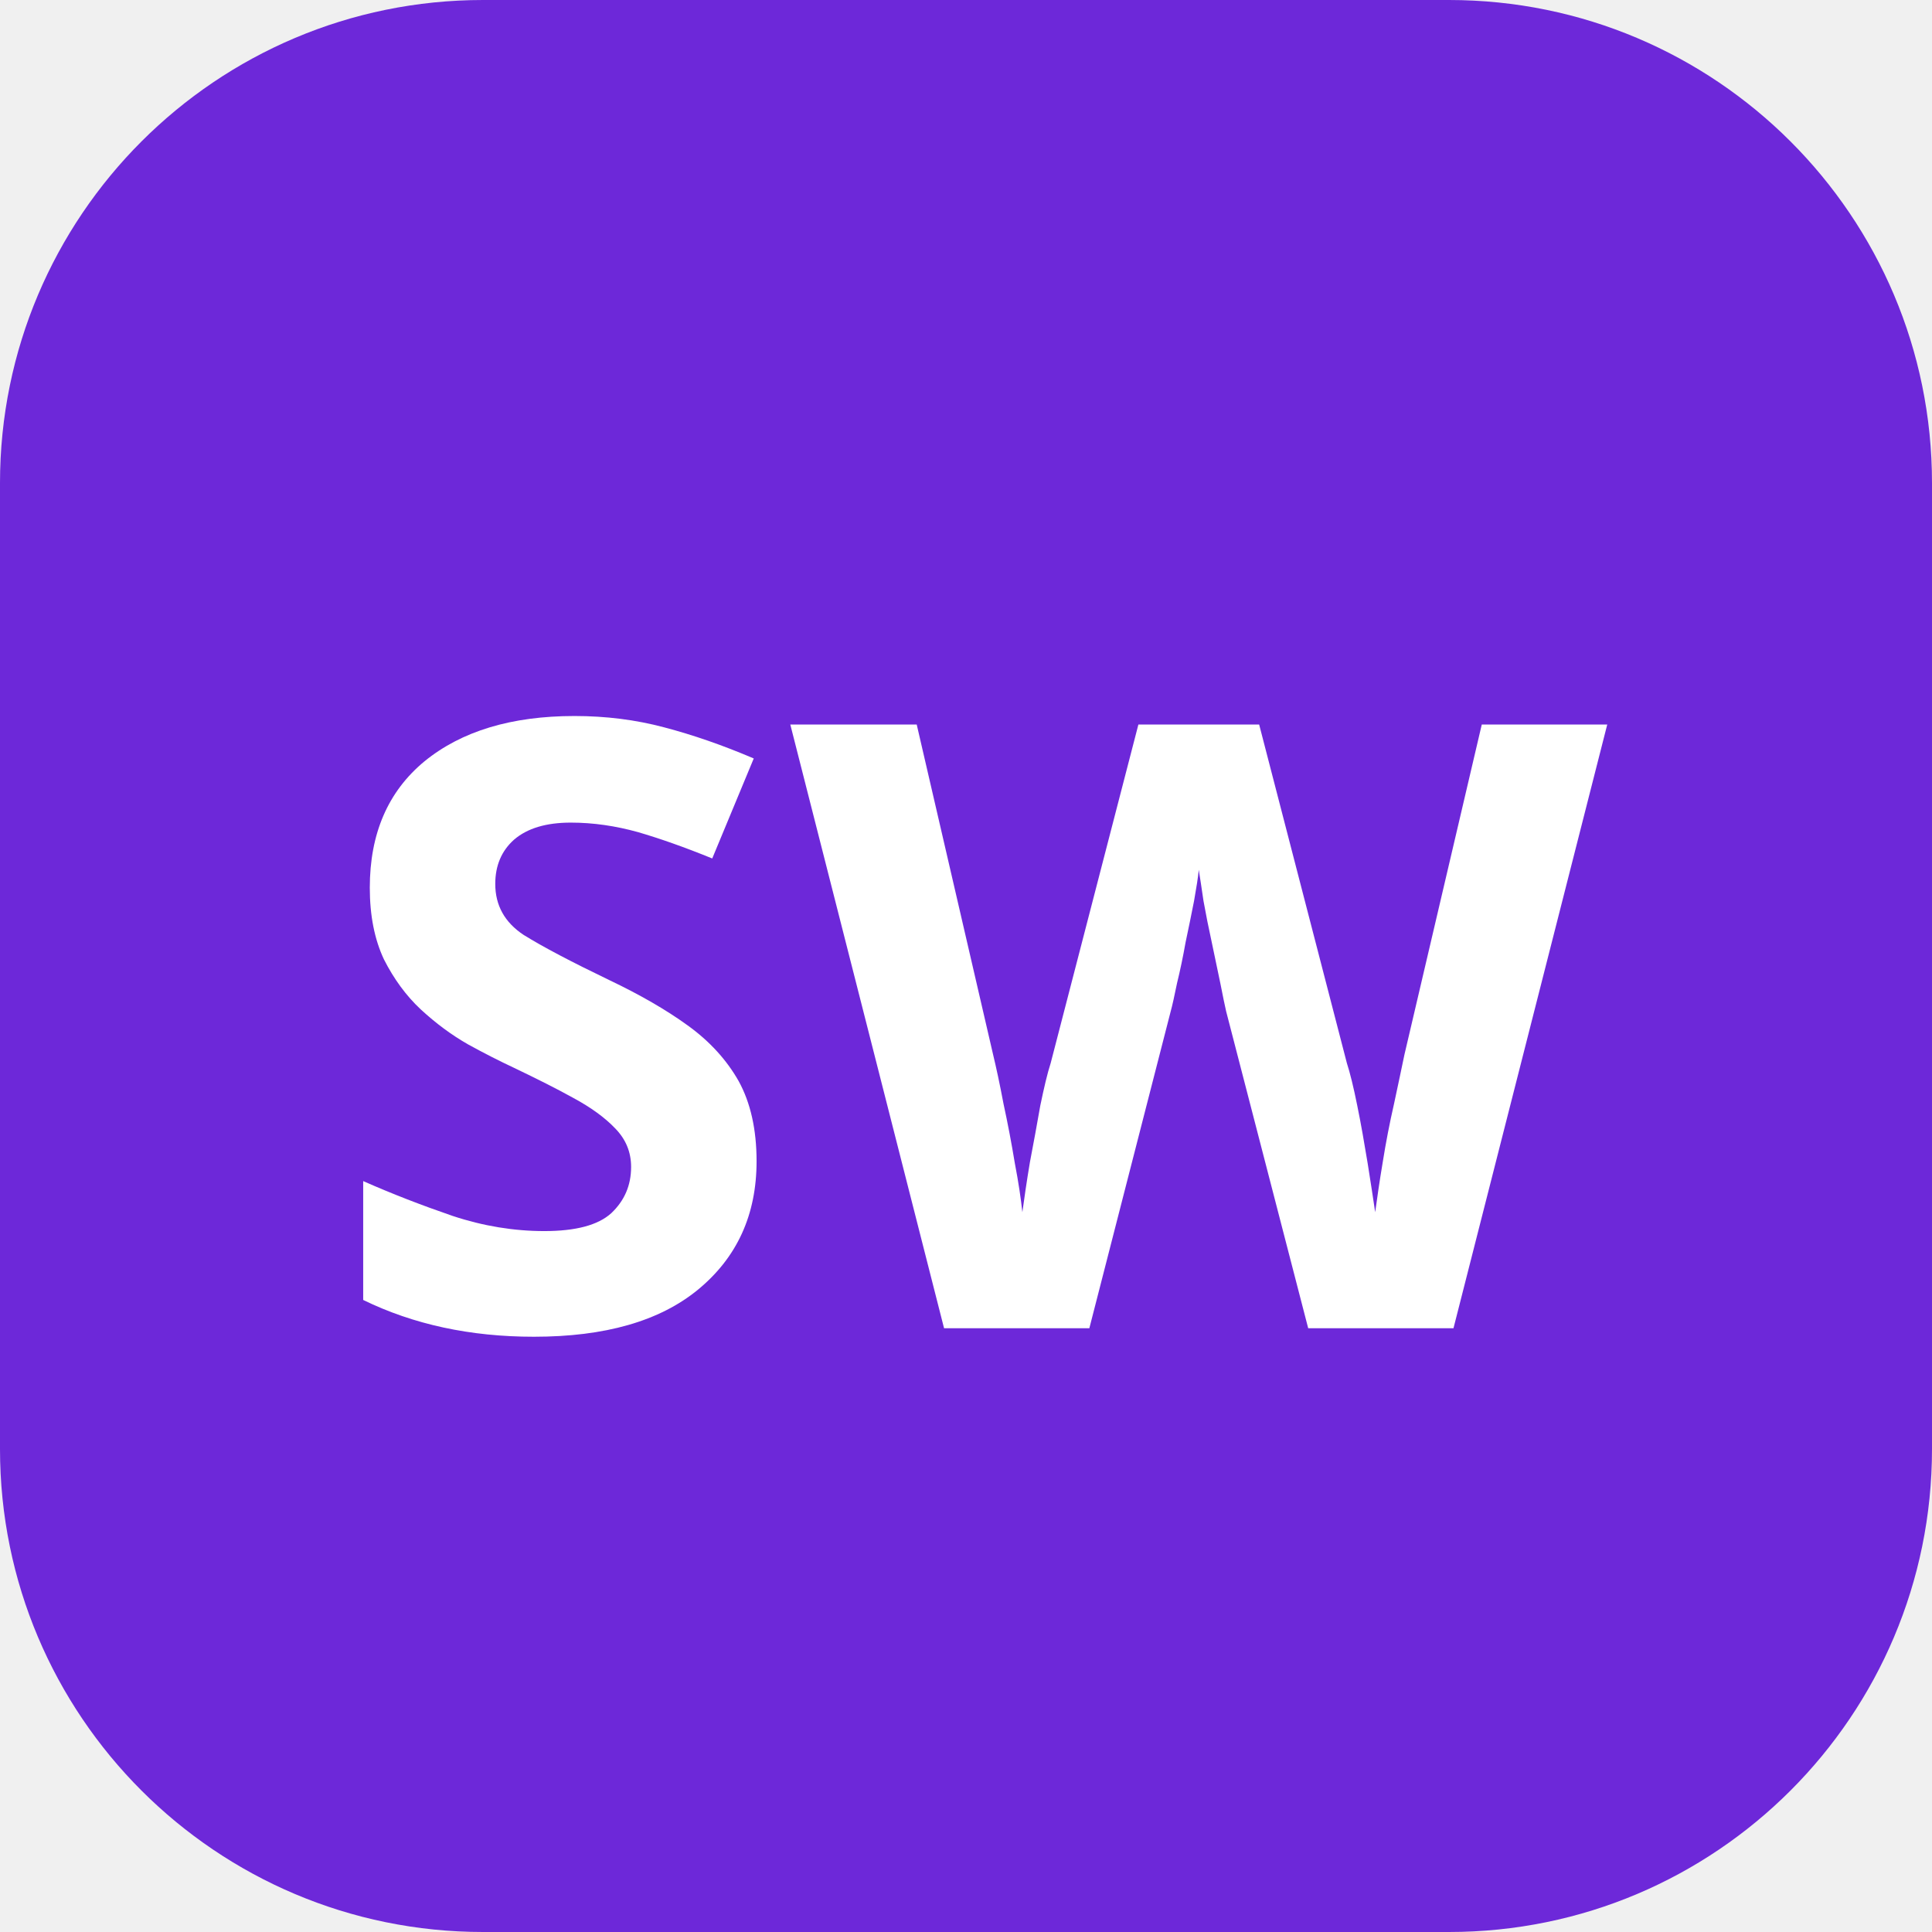
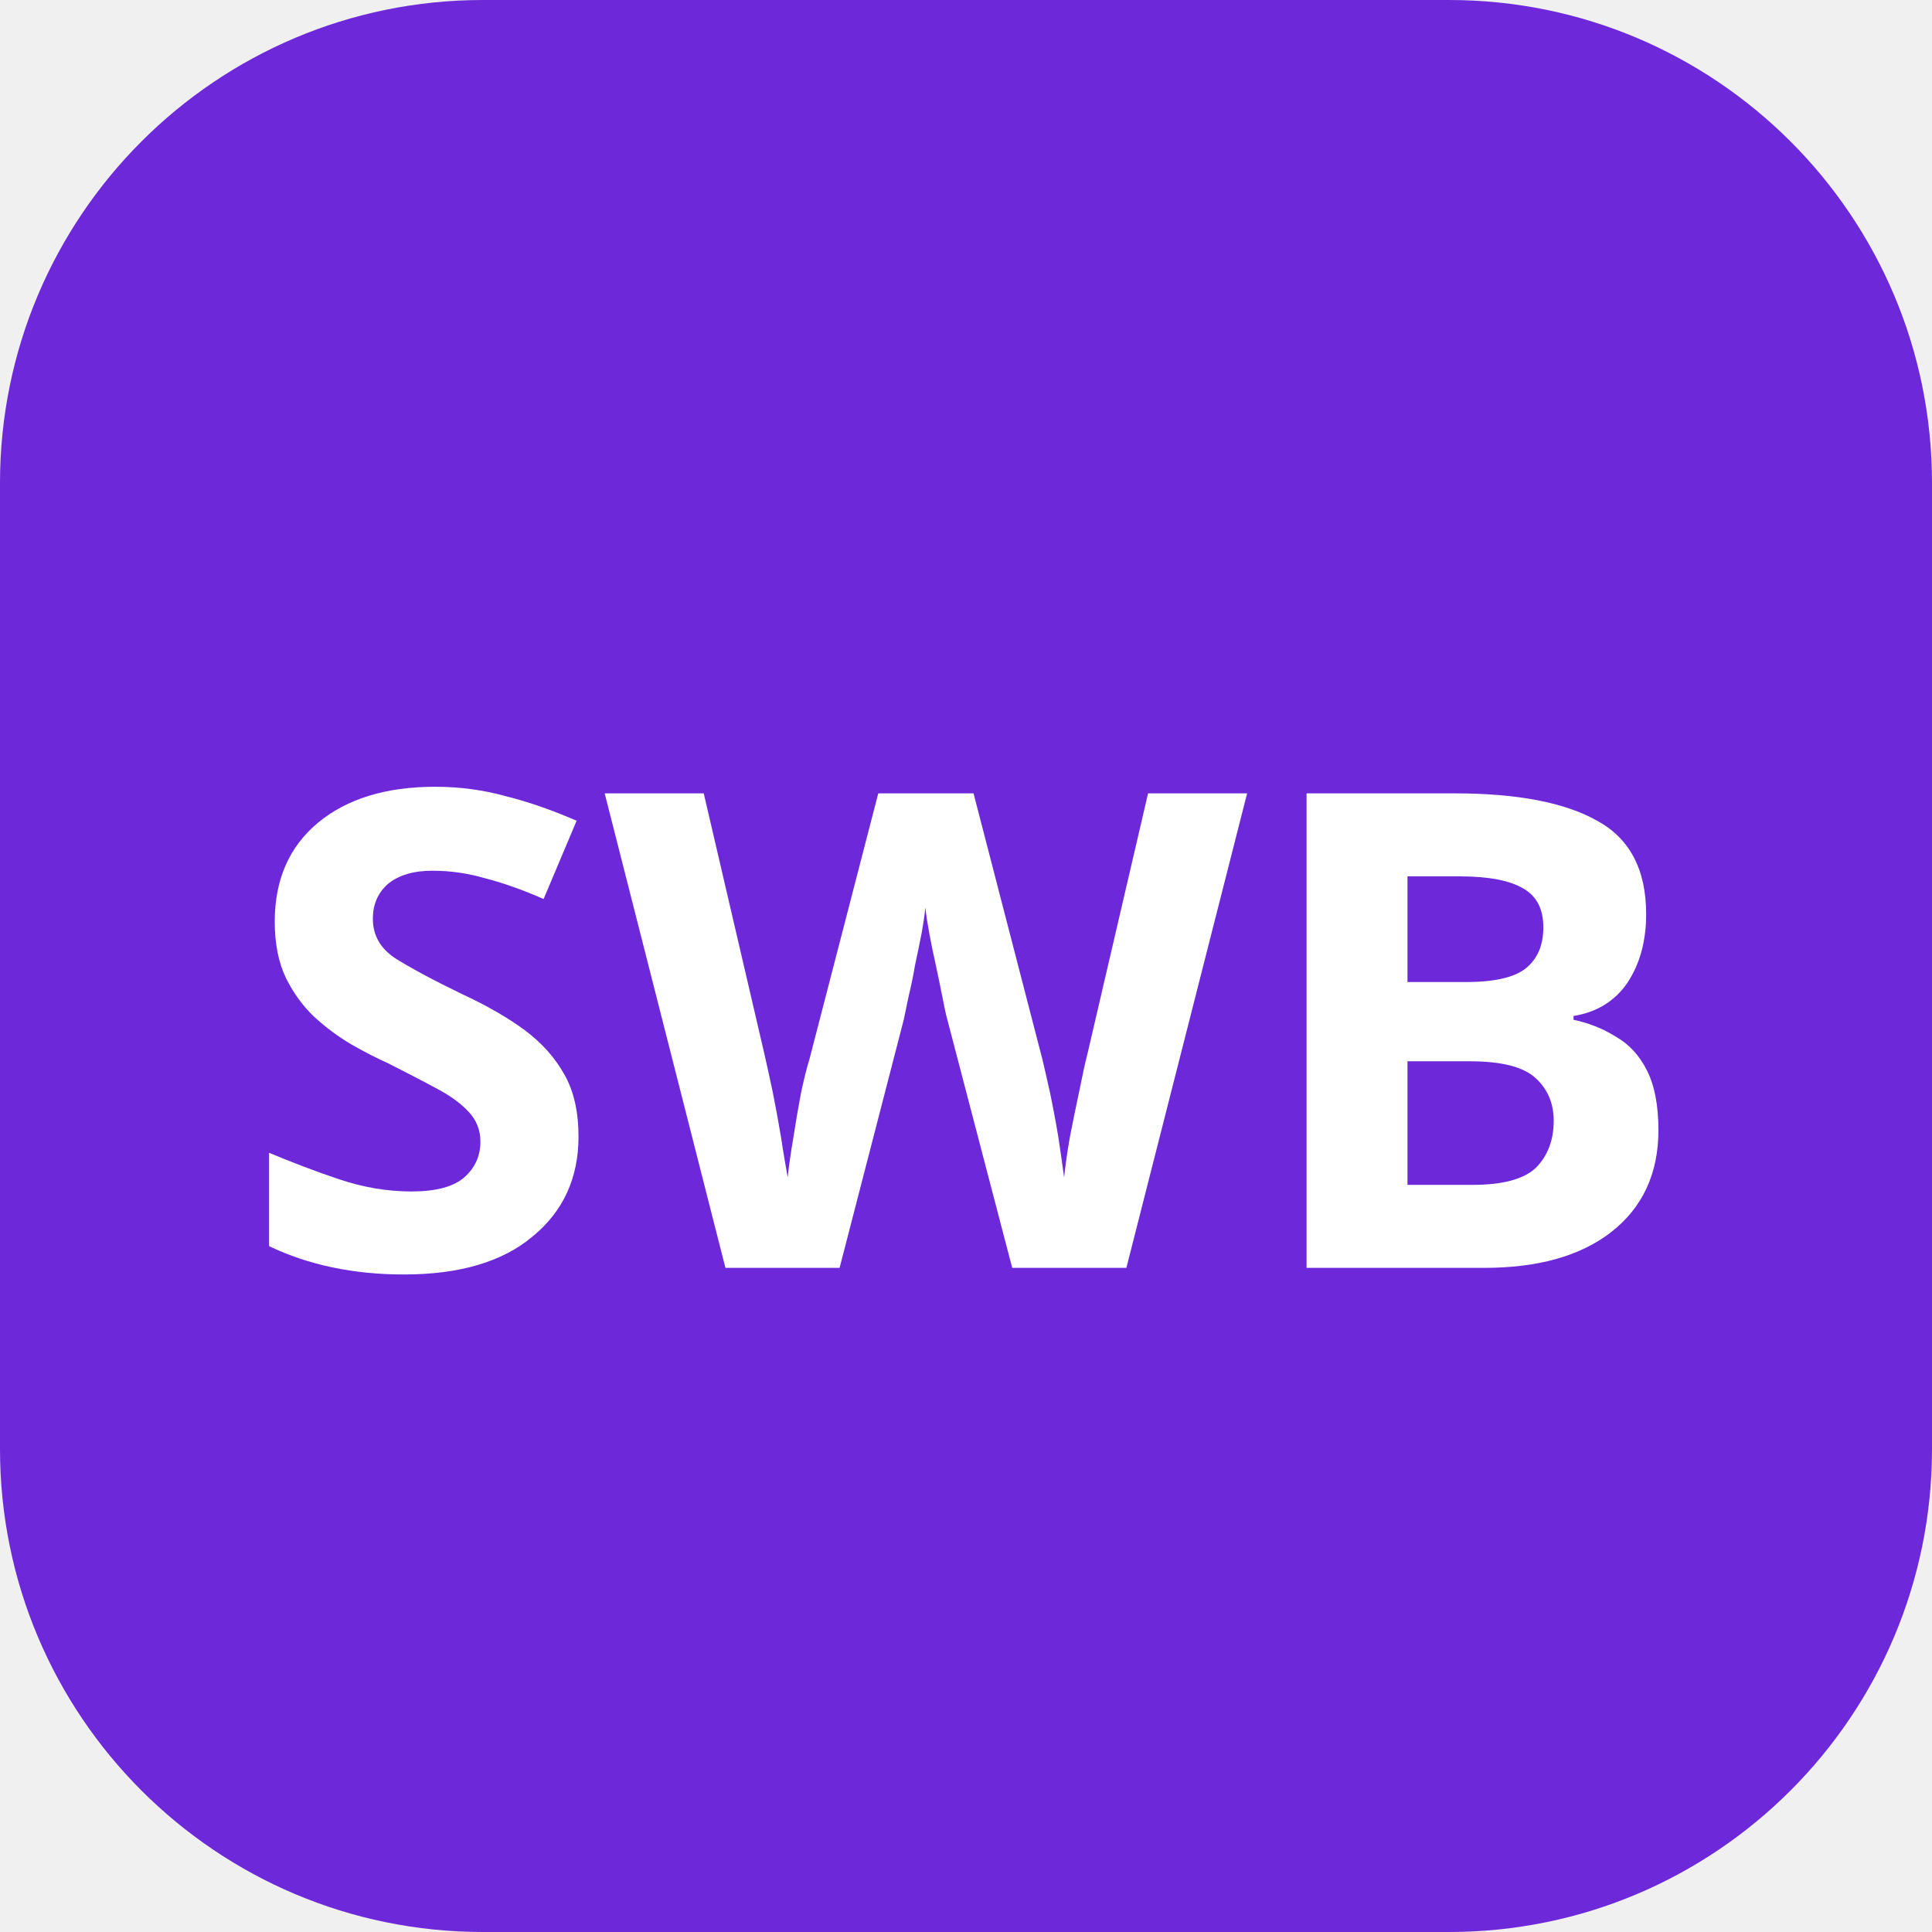
<svg xmlns="http://www.w3.org/2000/svg" viewBox="0 0 32 32" fill="none">
  <rect width="32" height="32" rx="8" fill="#6D28D9" />
-   <text x="16" y="22" text-anchor="middle" fill="white" font-family="system-ui" font-weight="bold" font-size="14">SW</text>
+   <text x="16" y="21" text-anchor="middle" fill="white" font-family="system-ui" font-weight="bold" font-size="11">SWB</text>
</svg>
